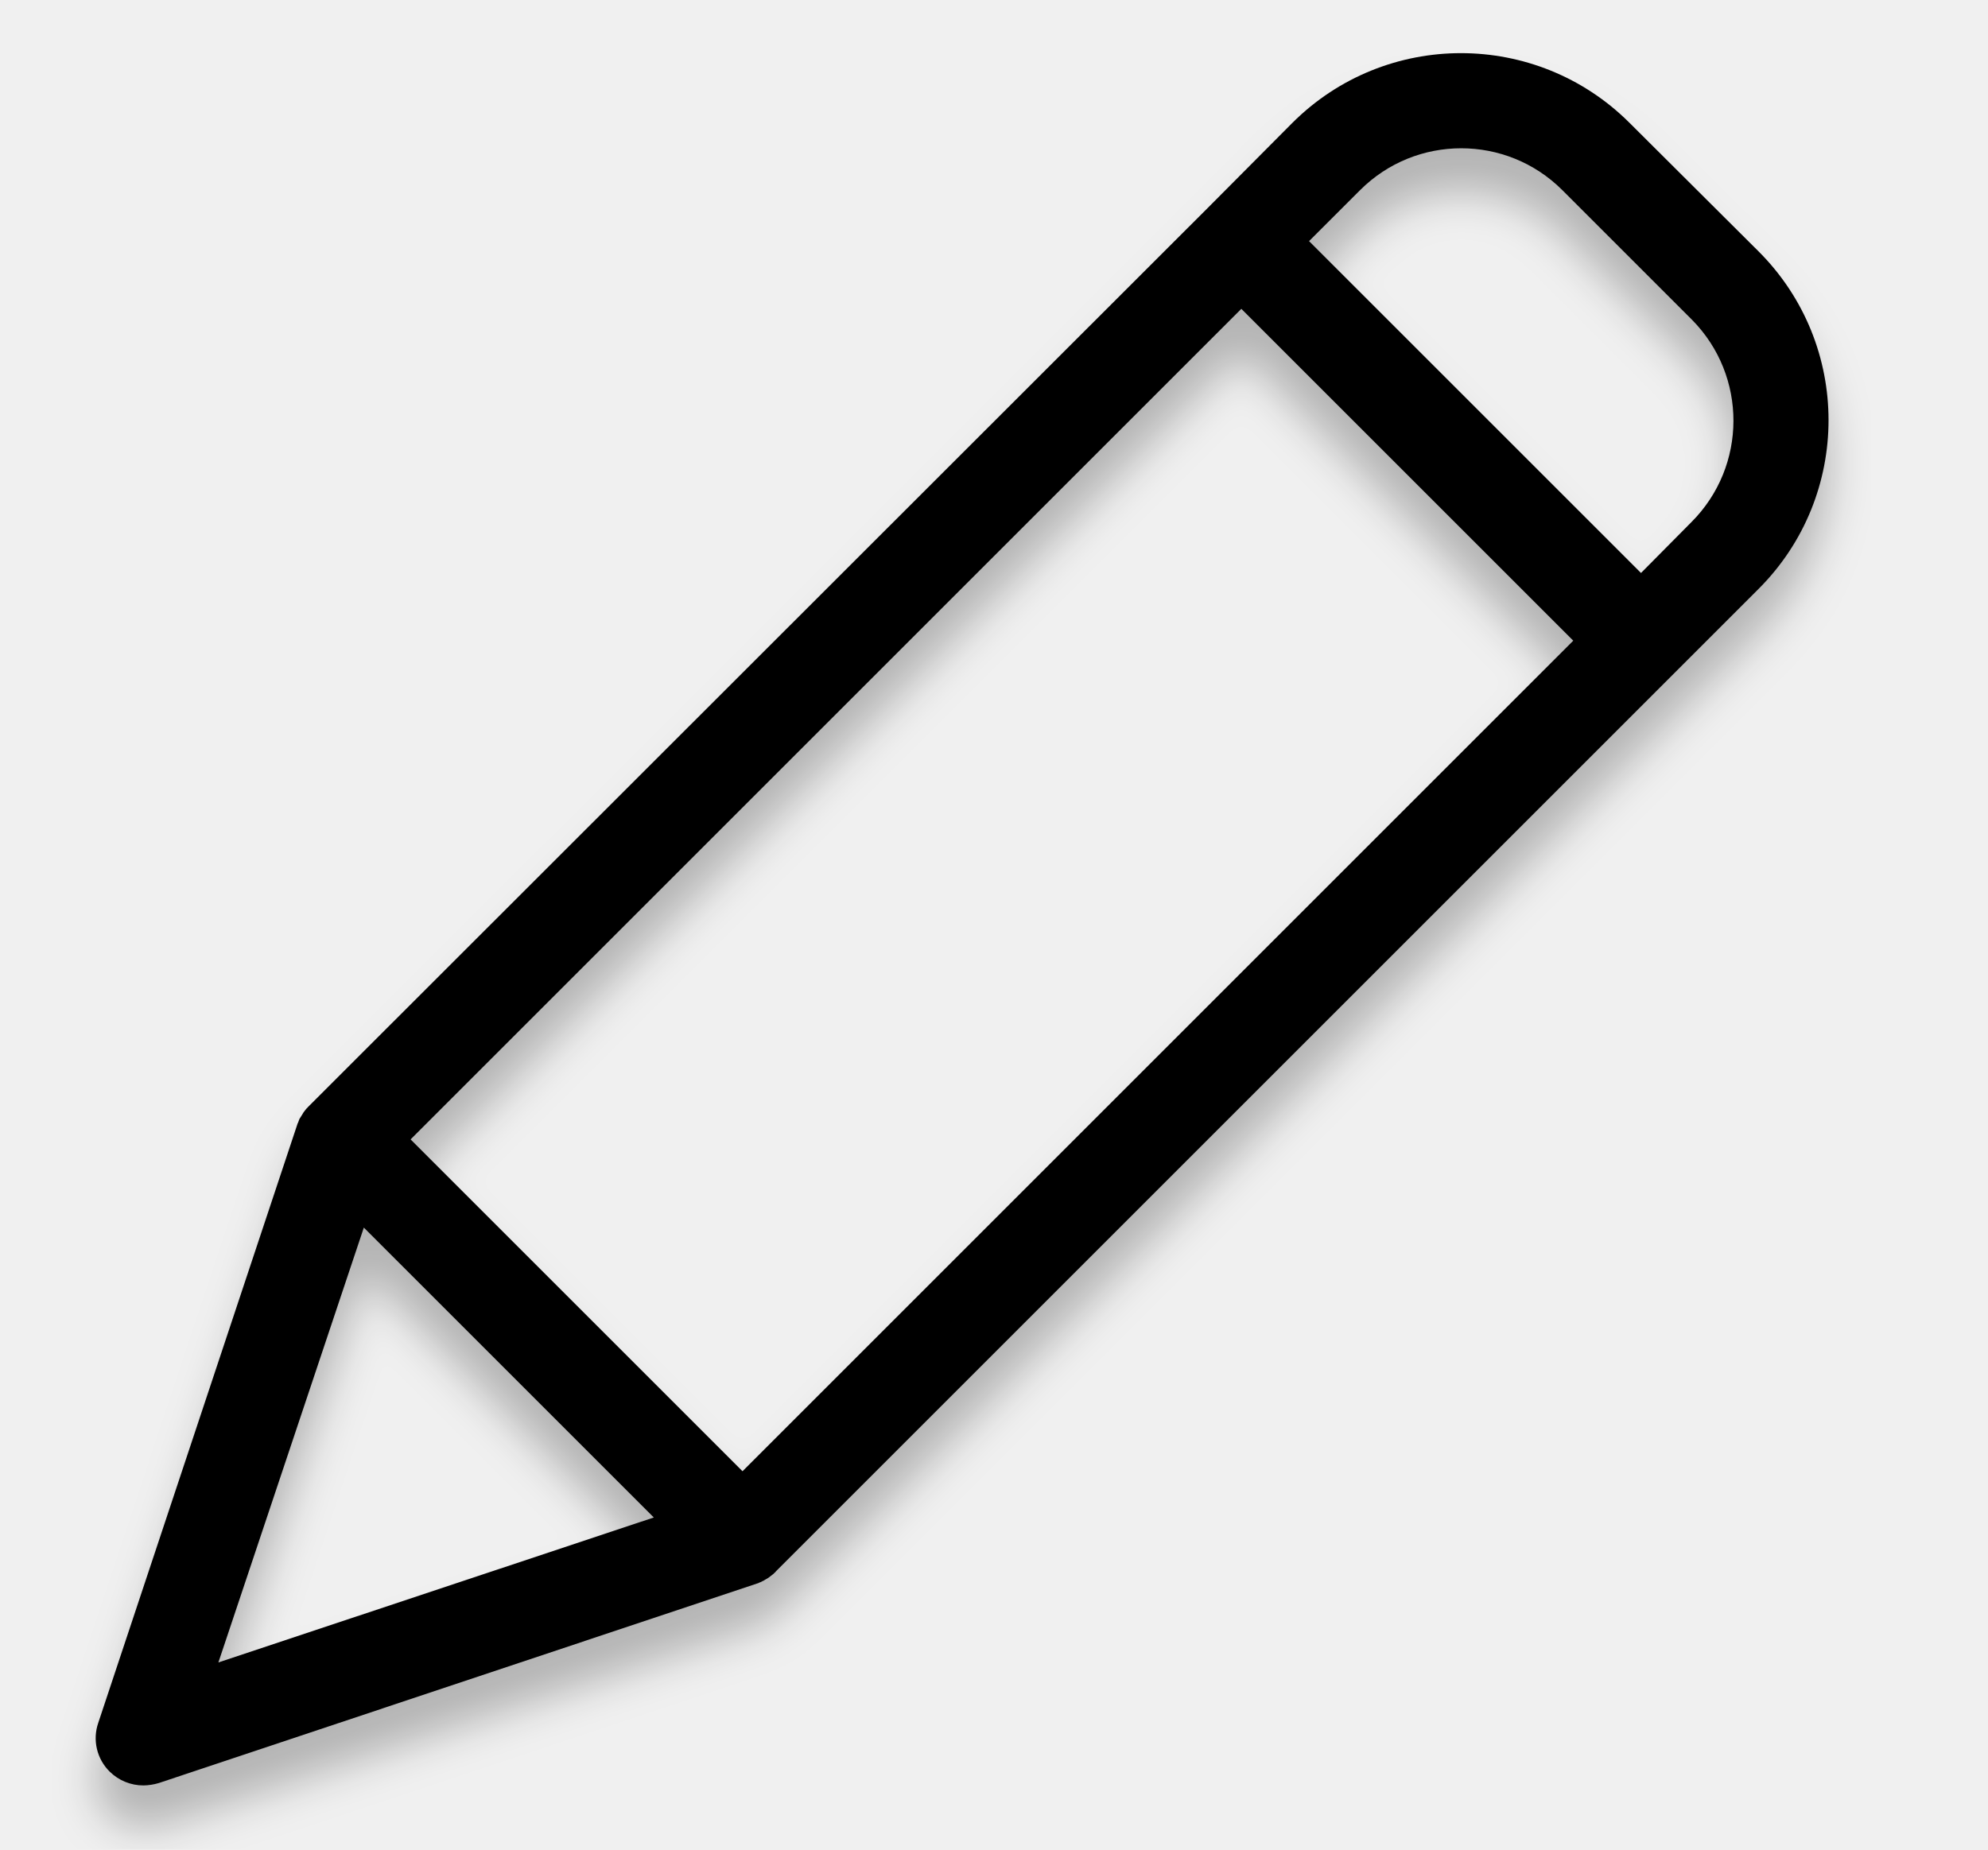
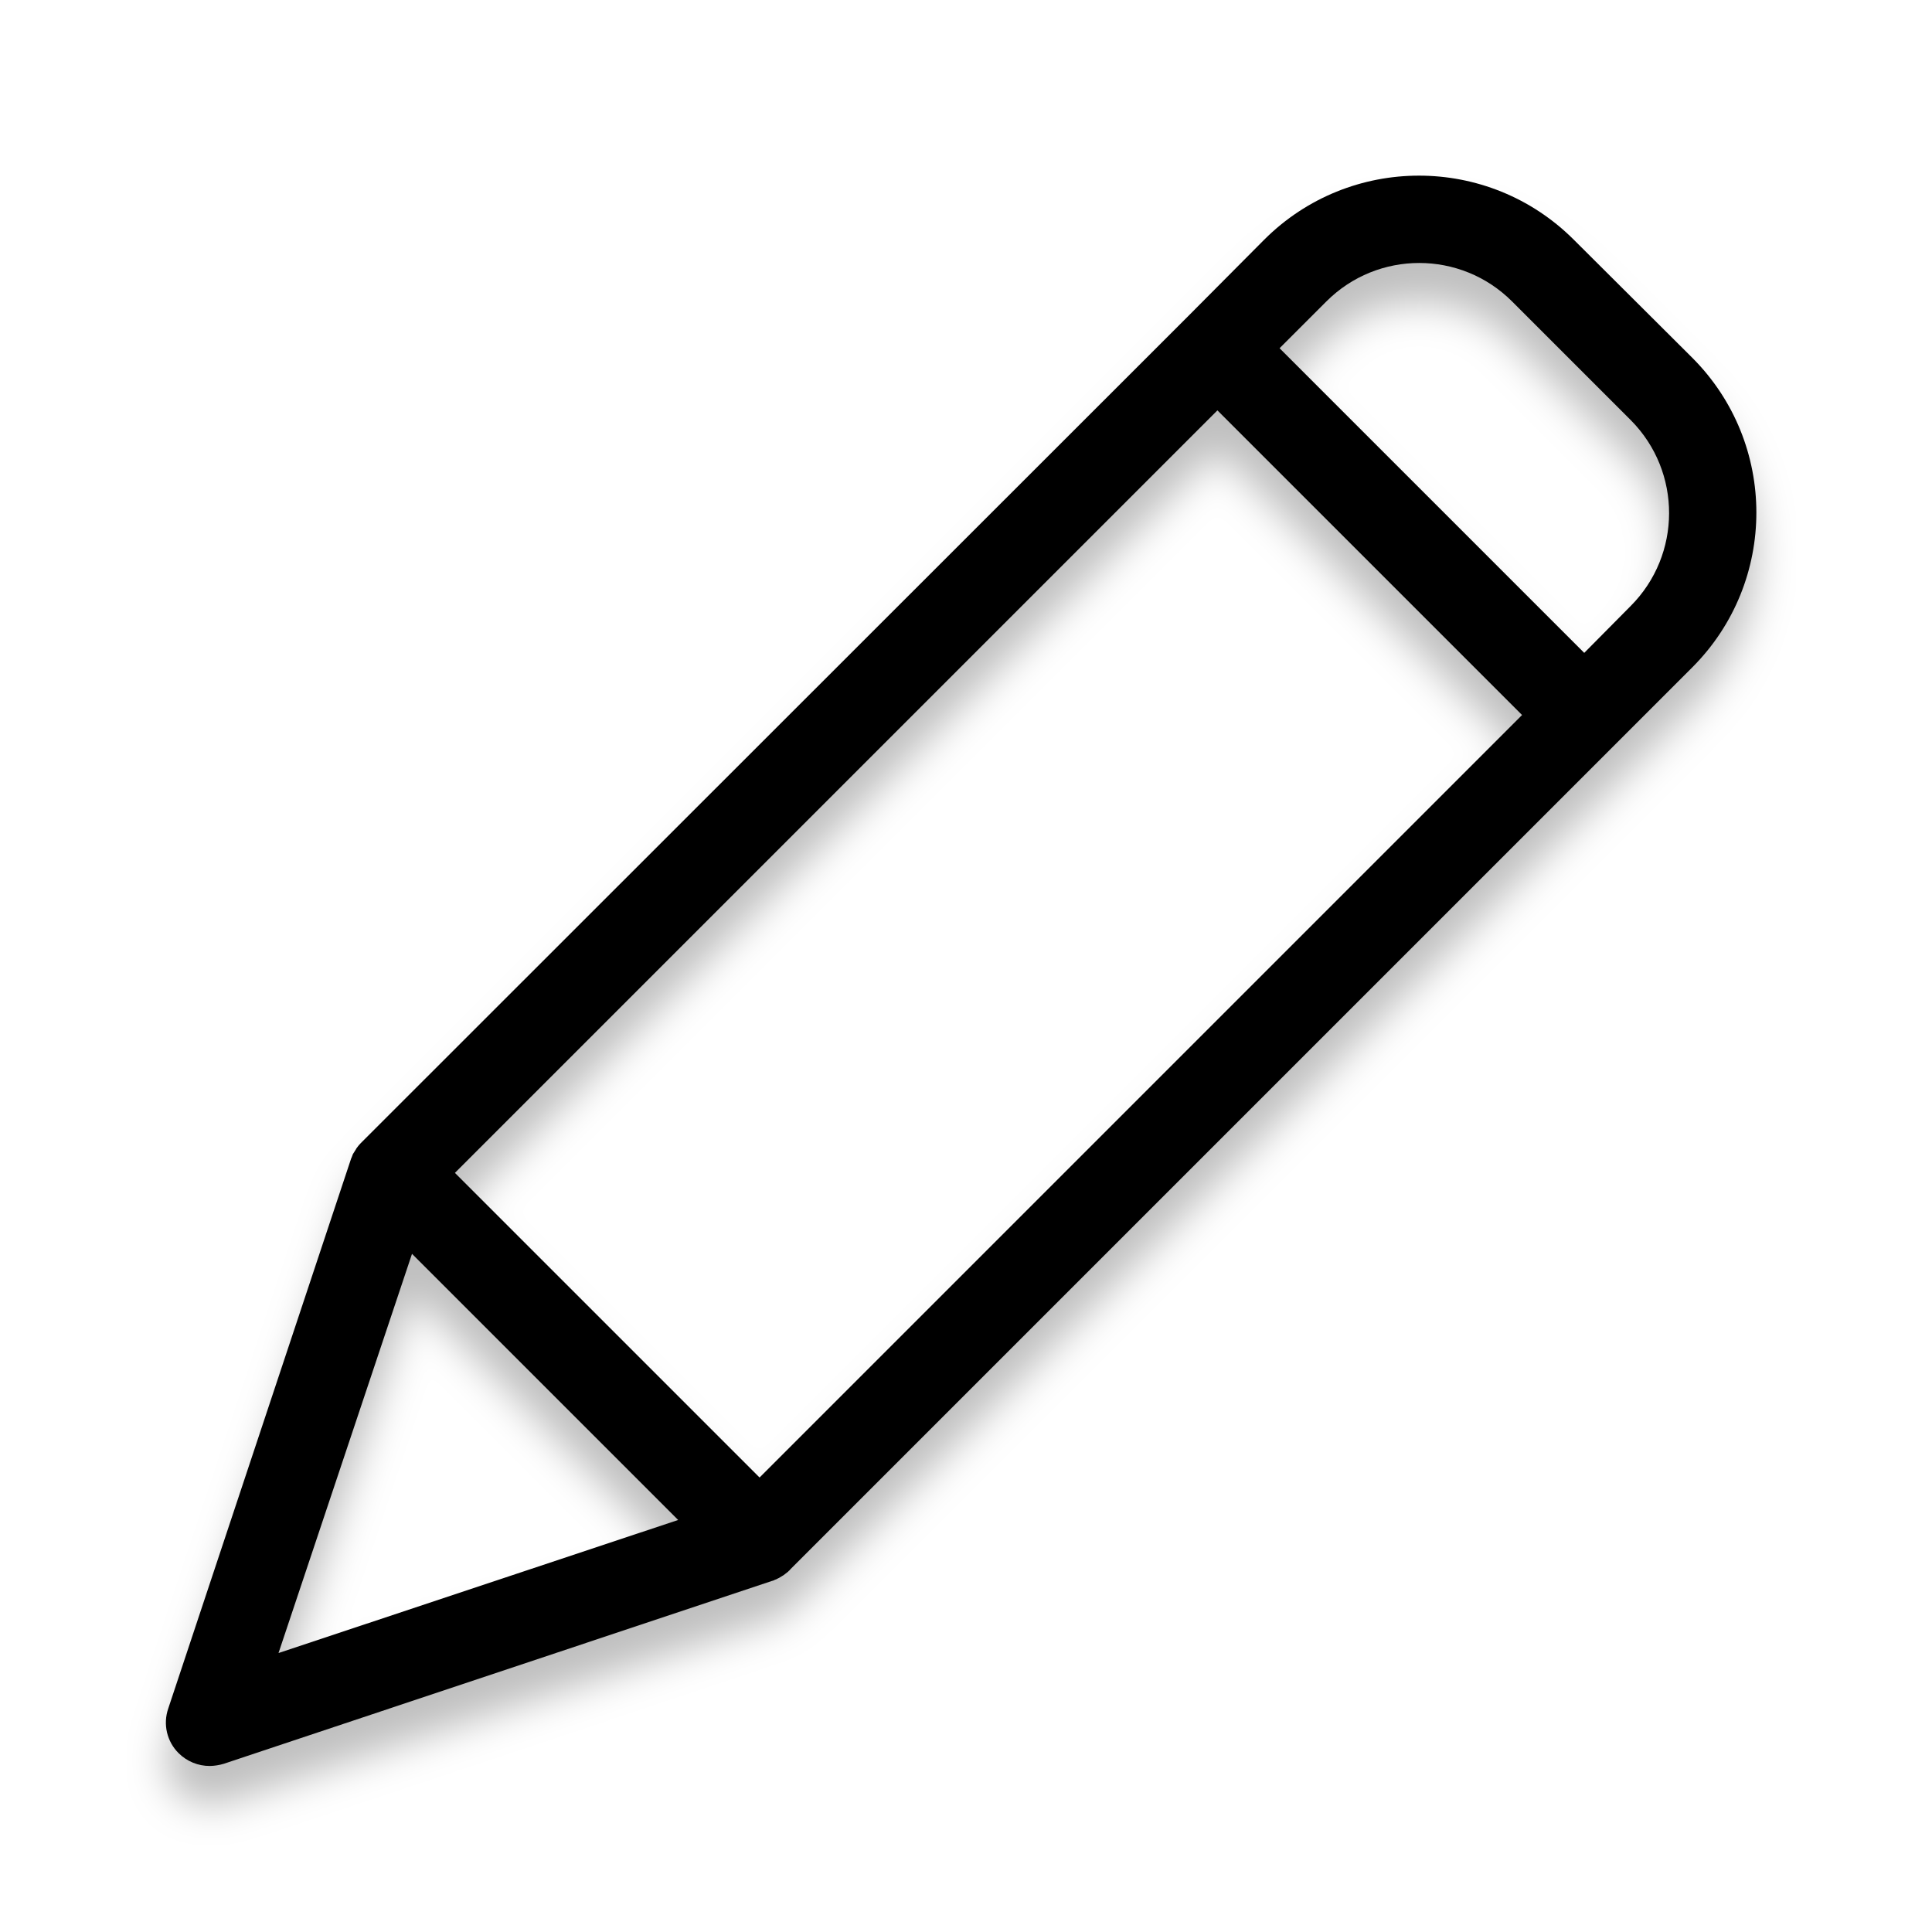
- <svg xmlns="http://www.w3.org/2000/svg" width="187" height="174" viewBox="0 0 187 174" fill="none">
-   <g clip-path="url(#clip0)">
-     <g filter="url(#filter0_d)">
-       <path fill-rule="evenodd" clip-rule="evenodd" d="M121.566 11.561C130.329 2.813 144.52 2.813 153.283 11.561L165.439 23.672C174.187 32.434 174.187 46.625 165.439 55.388L72.985 147.843C72.953 147.907 72.899 147.947 72.854 147.981L72.853 147.982L72.853 147.982C72.835 147.996 72.817 148.009 72.804 148.022C72.804 148.049 72.787 148.059 72.764 148.074C72.761 148.076 72.757 148.078 72.754 148.081C72.75 148.083 72.745 148.086 72.741 148.089C72.733 148.096 72.724 148.103 72.715 148.112C72.648 148.157 72.581 148.213 72.513 148.268L72.513 148.268L72.513 148.268C72.445 148.325 72.378 148.381 72.311 148.425C72.245 148.469 72.168 148.514 72.091 148.558L72.09 148.558C72.011 148.604 71.931 148.65 71.863 148.696C71.838 148.72 71.807 148.735 71.772 148.739C71.647 148.818 71.511 148.878 71.37 148.92C71.354 148.935 71.343 148.945 71.335 148.951C71.329 148.956 71.323 148.959 71.318 148.961C71.313 148.962 71.308 148.963 71.302 148.963C71.296 148.964 71.288 148.964 71.28 148.964L14.936 167.76C14.47 167.9 13.987 167.976 13.5 167.984C12.309 167.989 11.164 167.52 10.315 166.682C9.107 165.491 8.689 163.713 9.239 162.108L27.99 105.72C27.99 105.697 28.001 105.685 28.012 105.674C28.023 105.663 28.034 105.652 28.034 105.631C28.056 105.566 28.078 105.512 28.099 105.458C28.123 105.399 28.146 105.341 28.17 105.271C28.192 105.248 28.203 105.225 28.215 105.203C28.226 105.181 28.236 105.159 28.258 105.137C28.305 105.067 28.34 105.009 28.374 104.951C28.407 104.897 28.439 104.842 28.483 104.777C28.483 104.755 28.494 104.744 28.506 104.732C28.517 104.721 28.529 104.71 28.529 104.688C28.574 104.619 28.631 104.551 28.687 104.483L28.687 104.483C28.742 104.417 28.797 104.351 28.842 104.285C28.871 104.285 28.881 104.267 28.896 104.243C28.905 104.228 28.915 104.211 28.932 104.195L29.111 104.014L113.626 19.544L121.566 11.561ZM38.622 107.202L69.844 138.422L147.988 60.278L116.766 29.057L38.622 107.202ZM34.224 115.499L61.5 142.774L20.543 156.411L34.224 115.499ZM154.36 53.909L159.115 49.109C164.352 43.858 164.372 35.364 159.159 30.088L146.958 17.887C141.704 12.639 133.191 12.639 127.938 17.887L123.136 22.686L154.36 53.909Z" fill="black" />
-     </g>
+ <svg xmlns="http://www.w3.org/2000/svg" width="198" height="198" viewBox="0 0 198 198" fill="none">
+   <rect width="198" height="198" fill="#F2F2F2" />
+   <rect width="198" height="198" fill="white" />
+   <g filter="url(#filter0_d)">
+     <path fill-rule="evenodd" clip-rule="evenodd" d="M129.566 24.561C138.329 15.813 152.52 15.813 161.283 24.561L173.439 36.672C182.187 45.434 182.187 59.625 173.439 68.388L80.985 160.843C80.953 160.907 80.899 160.947 80.854 160.981L80.853 160.982L80.853 160.982C80.835 160.996 80.817 161.009 80.804 161.022C80.804 161.049 80.787 161.059 80.764 161.074C80.761 161.076 80.757 161.078 80.754 161.081C80.75 161.083 80.745 161.086 80.741 161.089C80.733 161.096 80.724 161.103 80.715 161.112C80.648 161.157 80.581 161.213 80.513 161.268L80.513 161.268L80.513 161.268C80.445 161.325 80.378 161.381 80.311 161.425C80.245 161.469 80.168 161.514 80.091 161.558L80.09 161.558C80.011 161.604 79.931 161.65 79.863 161.696C79.838 161.72 79.807 161.735 79.772 161.739C79.647 161.818 79.511 161.878 79.37 161.92C79.354 161.935 79.343 161.945 79.335 161.951C79.329 161.956 79.323 161.959 79.318 161.961C79.313 161.962 79.308 161.963 79.302 161.963C79.296 161.964 79.288 161.964 79.28 161.964L22.936 180.76C22.47 180.9 21.987 180.976 21.5 180.984C20.309 180.989 19.164 180.52 18.315 179.682C17.107 178.491 16.689 176.713 17.239 175.108L35.99 118.72C35.99 118.697 36.001 118.685 36.012 118.674C36.023 118.663 36.033 118.652 36.033 118.631C36.056 118.566 36.078 118.512 36.099 118.458C36.123 118.399 36.146 118.341 36.17 118.271C36.192 118.248 36.203 118.225 36.215 118.203C36.226 118.181 36.236 118.159 36.258 118.137C36.305 118.067 36.34 118.009 36.374 117.951C36.407 117.897 36.439 117.842 36.483 117.777C36.483 117.755 36.494 117.744 36.506 117.732C36.517 117.721 36.529 117.71 36.529 117.688C36.574 117.619 36.63 117.551 36.687 117.483L36.687 117.483C36.742 117.417 36.797 117.351 36.842 117.285C36.871 117.285 36.882 117.267 36.896 117.243C36.905 117.228 36.915 117.211 36.932 117.195L37.111 117.014L121.626 32.544L129.566 24.561ZM46.622 120.202L77.844 151.422L155.988 73.278L124.766 42.057L46.622 120.202ZM42.224 128.499L69.5 155.774L28.543 169.411L42.224 128.499ZM162.36 66.909L167.115 62.109C172.352 56.858 172.372 48.364 167.159 43.088L154.958 30.887C149.704 25.639 141.191 25.639 135.938 30.887L131.136 35.686L162.36 66.909Z" fill="black" />
  </g>
  <defs>
-     <filter id="filter0_d" x="5" y="5" width="171" height="170.985" filterUnits="userSpaceOnUse" color-interpolation-filters="sRGB">
+     <filter id="filter0_d" x="13" y="18" width="171" height="170.985" filterUnits="userSpaceOnUse" color-interpolation-filters="sRGB">
      <feFlood flood-opacity="0" result="BackgroundImageFix" />
      <feColorMatrix in="SourceAlpha" type="matrix" values="0 0 0 0 0 0 0 0 0 0 0 0 0 0 0 0 0 0 127 0" />
      <feOffset dy="4" />
      <feGaussianBlur stdDeviation="2" />
      <feColorMatrix type="matrix" values="0 0 0 0 0 0 0 0 0 0 0 0 0 0 0 0 0 0 0.25 0" />
      <feBlend mode="normal" in2="BackgroundImageFix" result="effect1_dropShadow" />
      <feBlend mode="normal" in="SourceGraphic" in2="effect1_dropShadow" result="shape" />
    </filter>
-     <clipPath id="clip0">
-       <rect width="187" height="174" fill="white" />
-     </clipPath>
  </defs>
</svg>
